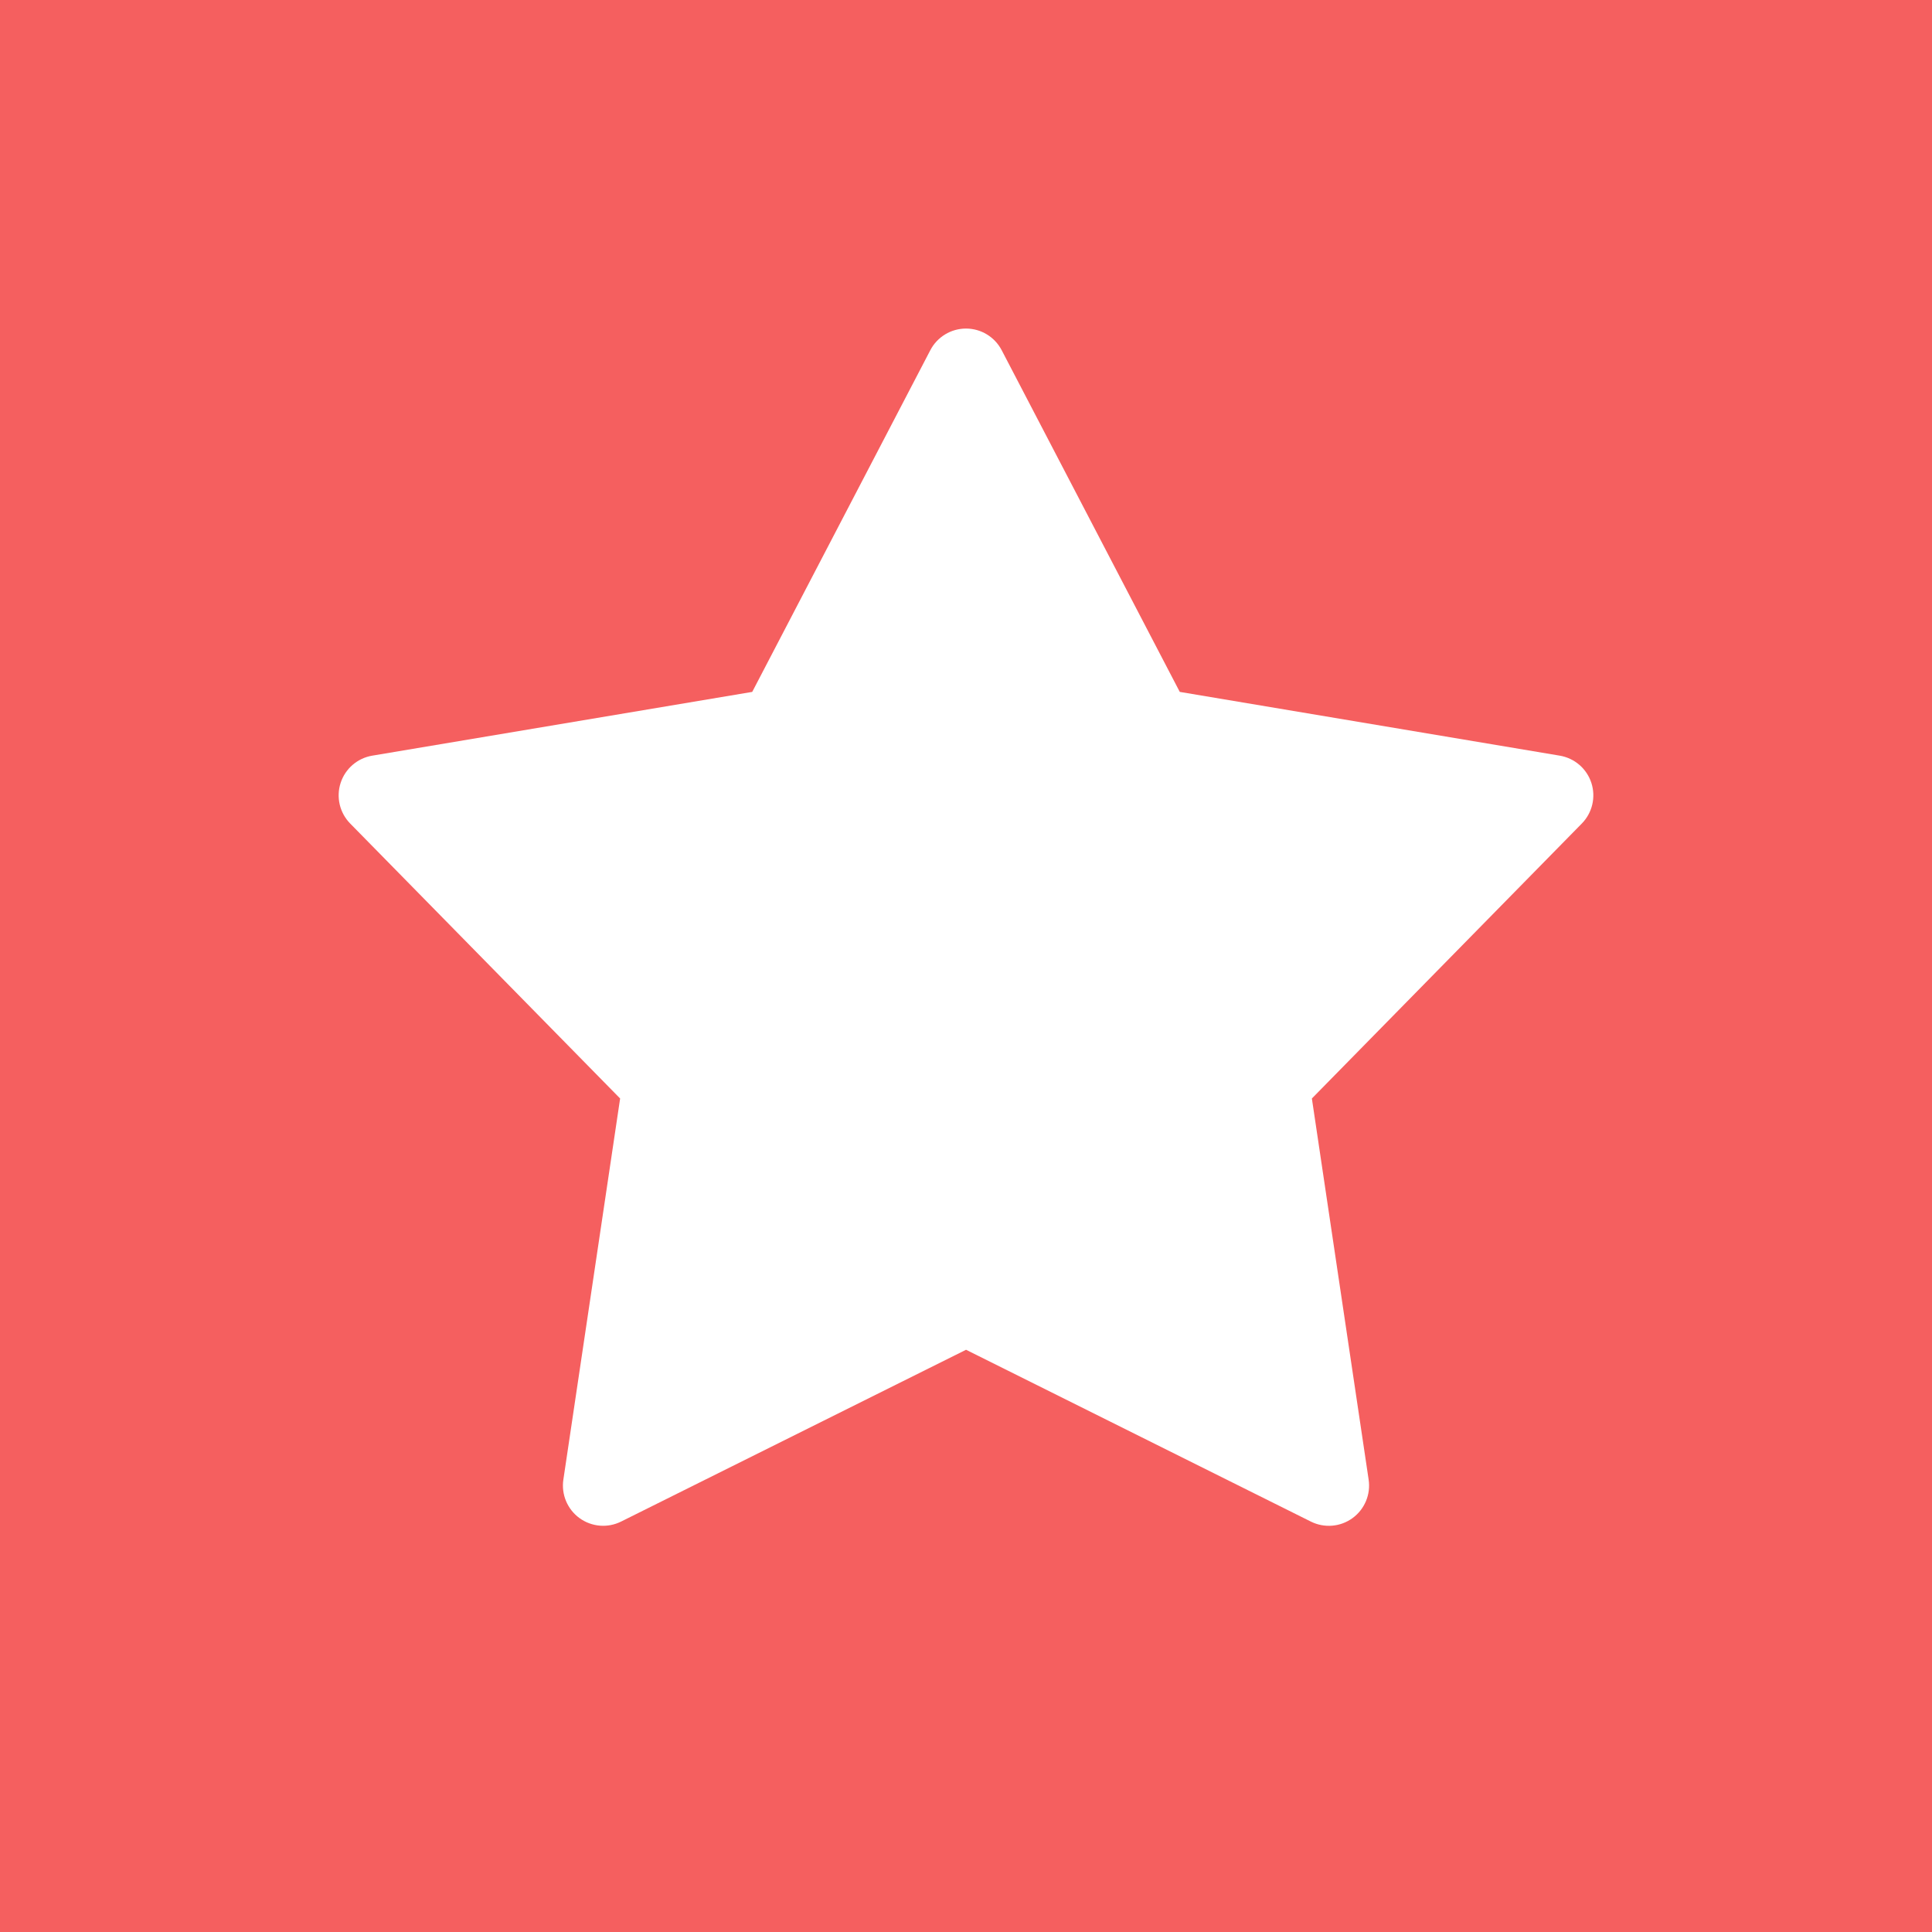
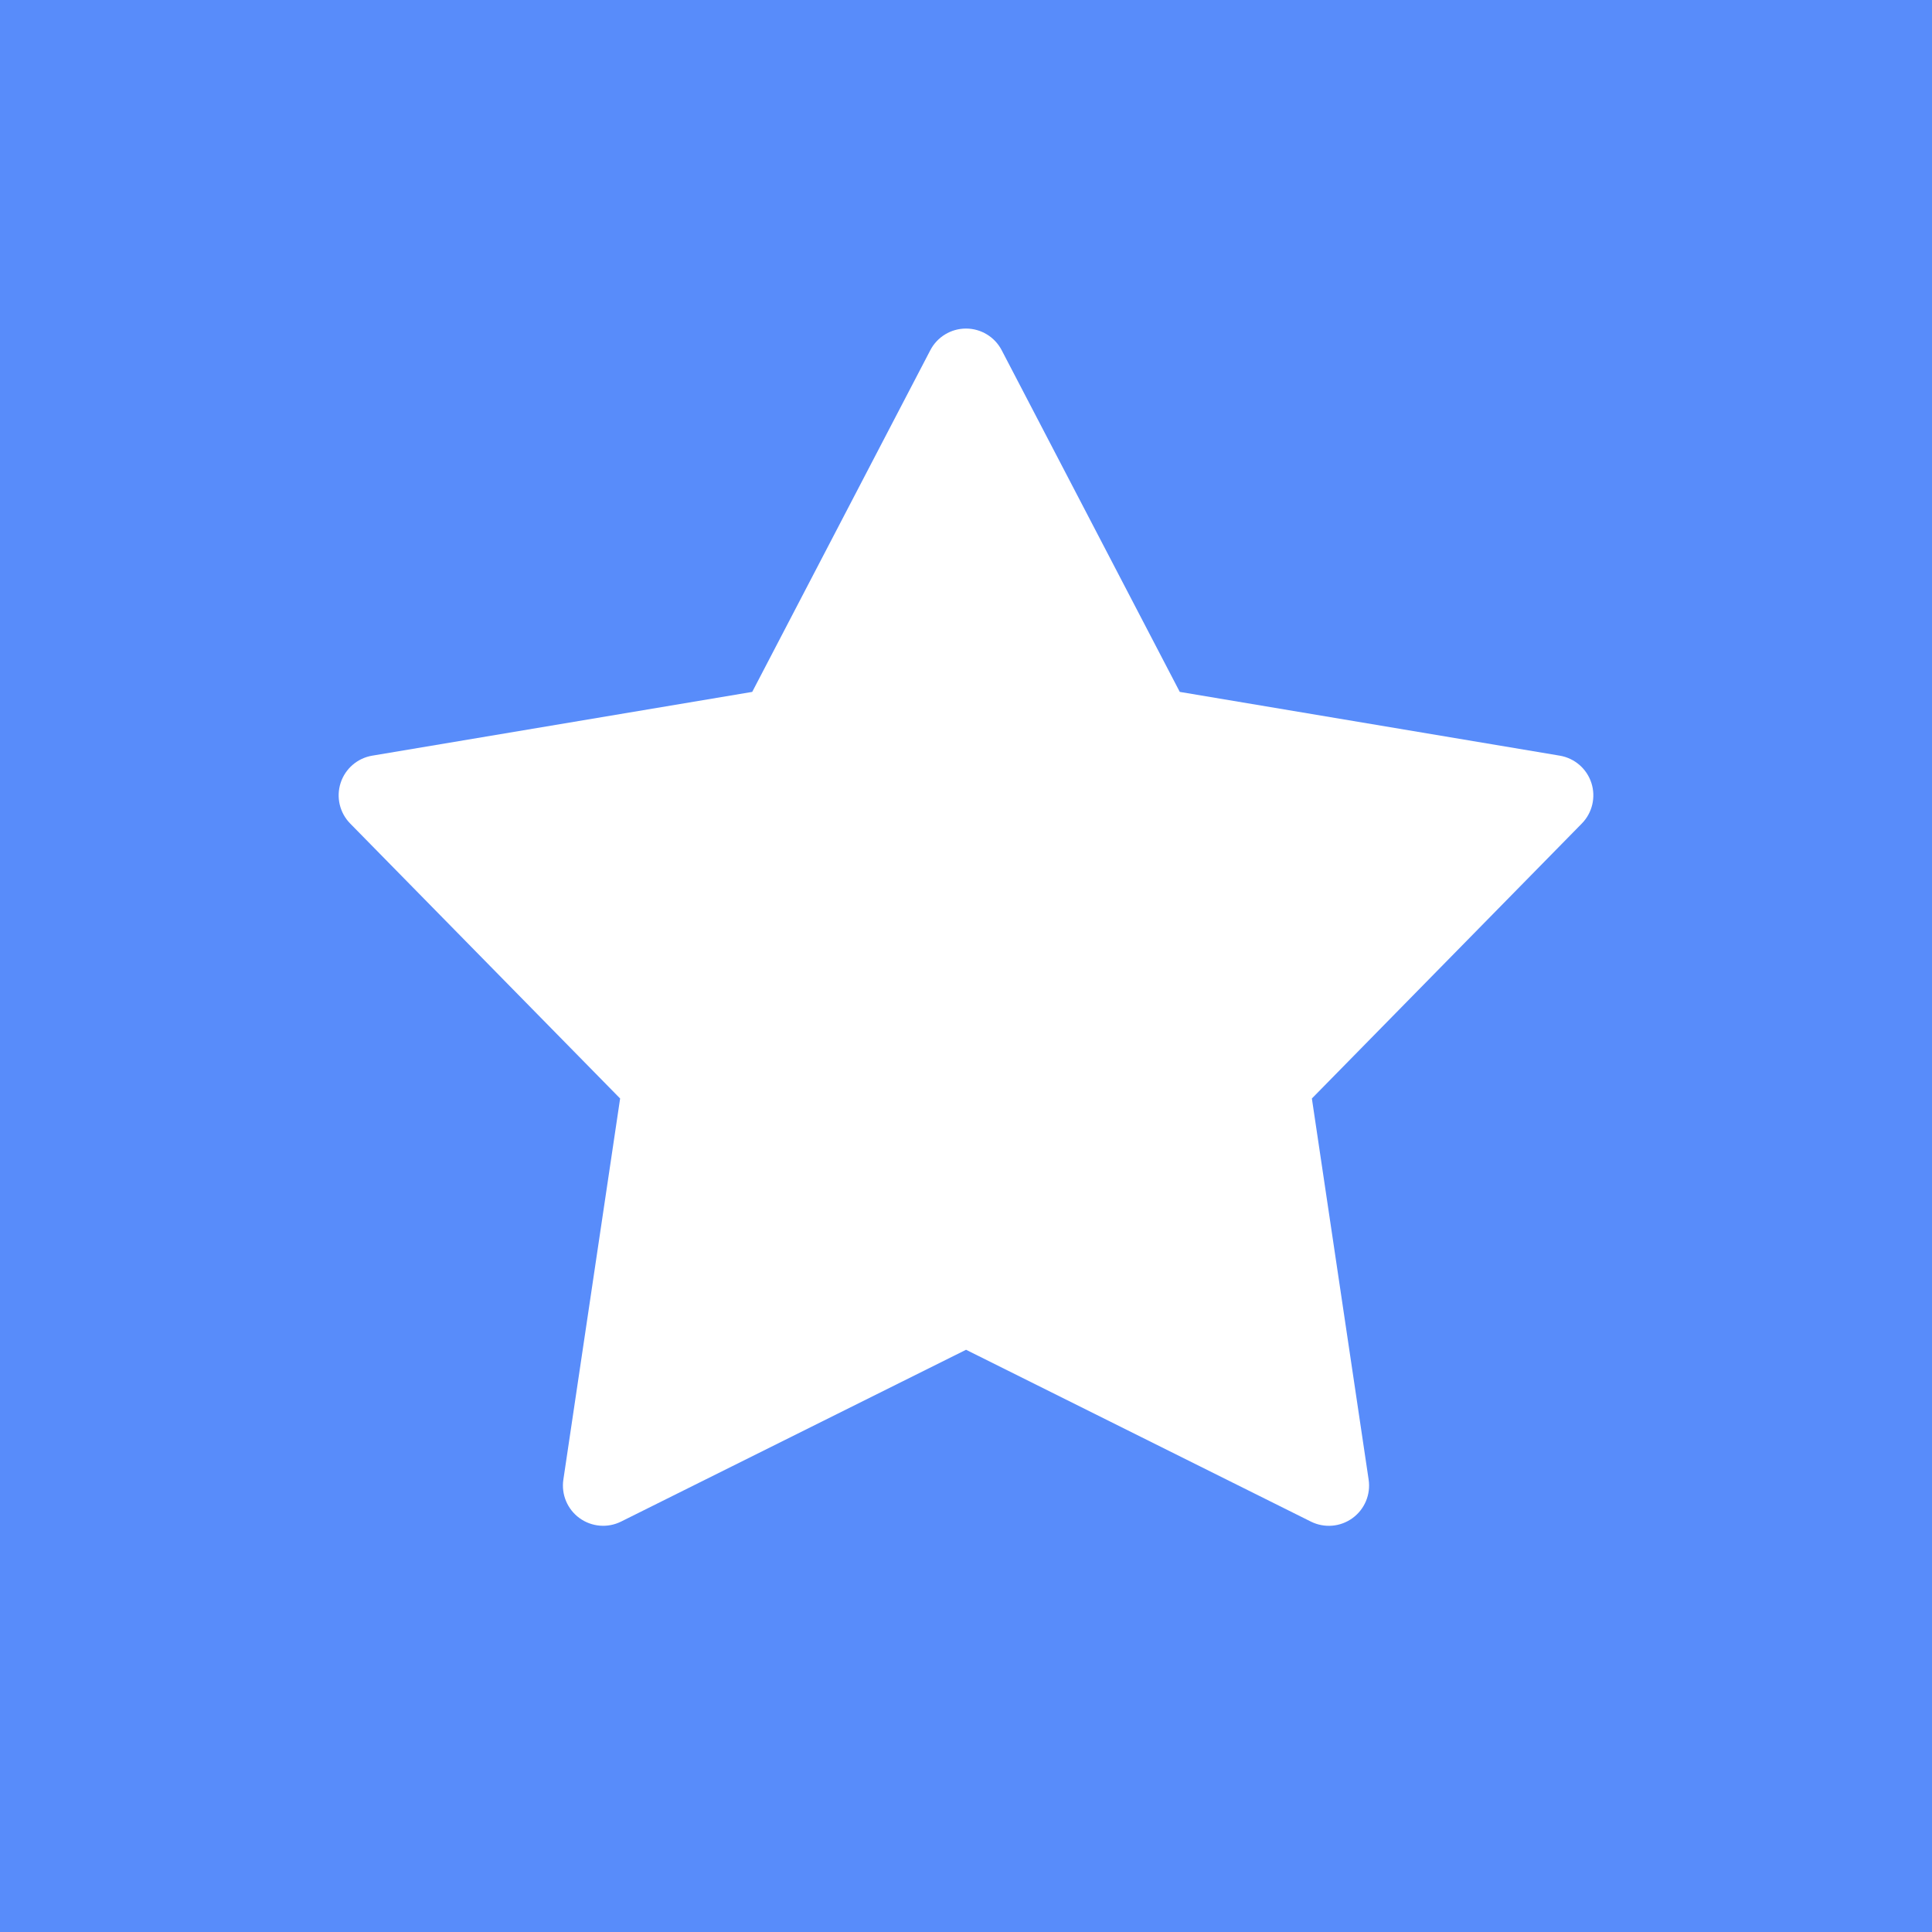
<svg xmlns="http://www.w3.org/2000/svg" t="1793711301567" class="icon" viewBox="0 0 1024 1024" version="1.1" p-id="12929" width="200" height="200">
-   <path d="M0 0h1024v1024H0z" fill="#F55F5F" p-id="12930" />
+   <path d="M0 0h1024v1024H0z" fill="#588cfa" p-id="12930" />
  <path d="M512 715.418l-182.784 91.034a21.325 21.325 0 0 1-30.618-22.246l30.08-201.984-143.053-145.715a21.325 21.325 0 0 1 11.674-35.994l201.395-33.792 94.387-181.094a21.325 21.325 0 0 1 37.837 0l94.387 181.094 201.395 33.792a21.325 21.325 0 0 1 11.674 35.994l-143.053 145.715 30.08 201.984a21.325 21.325 0 0 1-30.592 22.272L512 715.392z" fill="#FFFFFF" p-id="12931" />
</svg>
